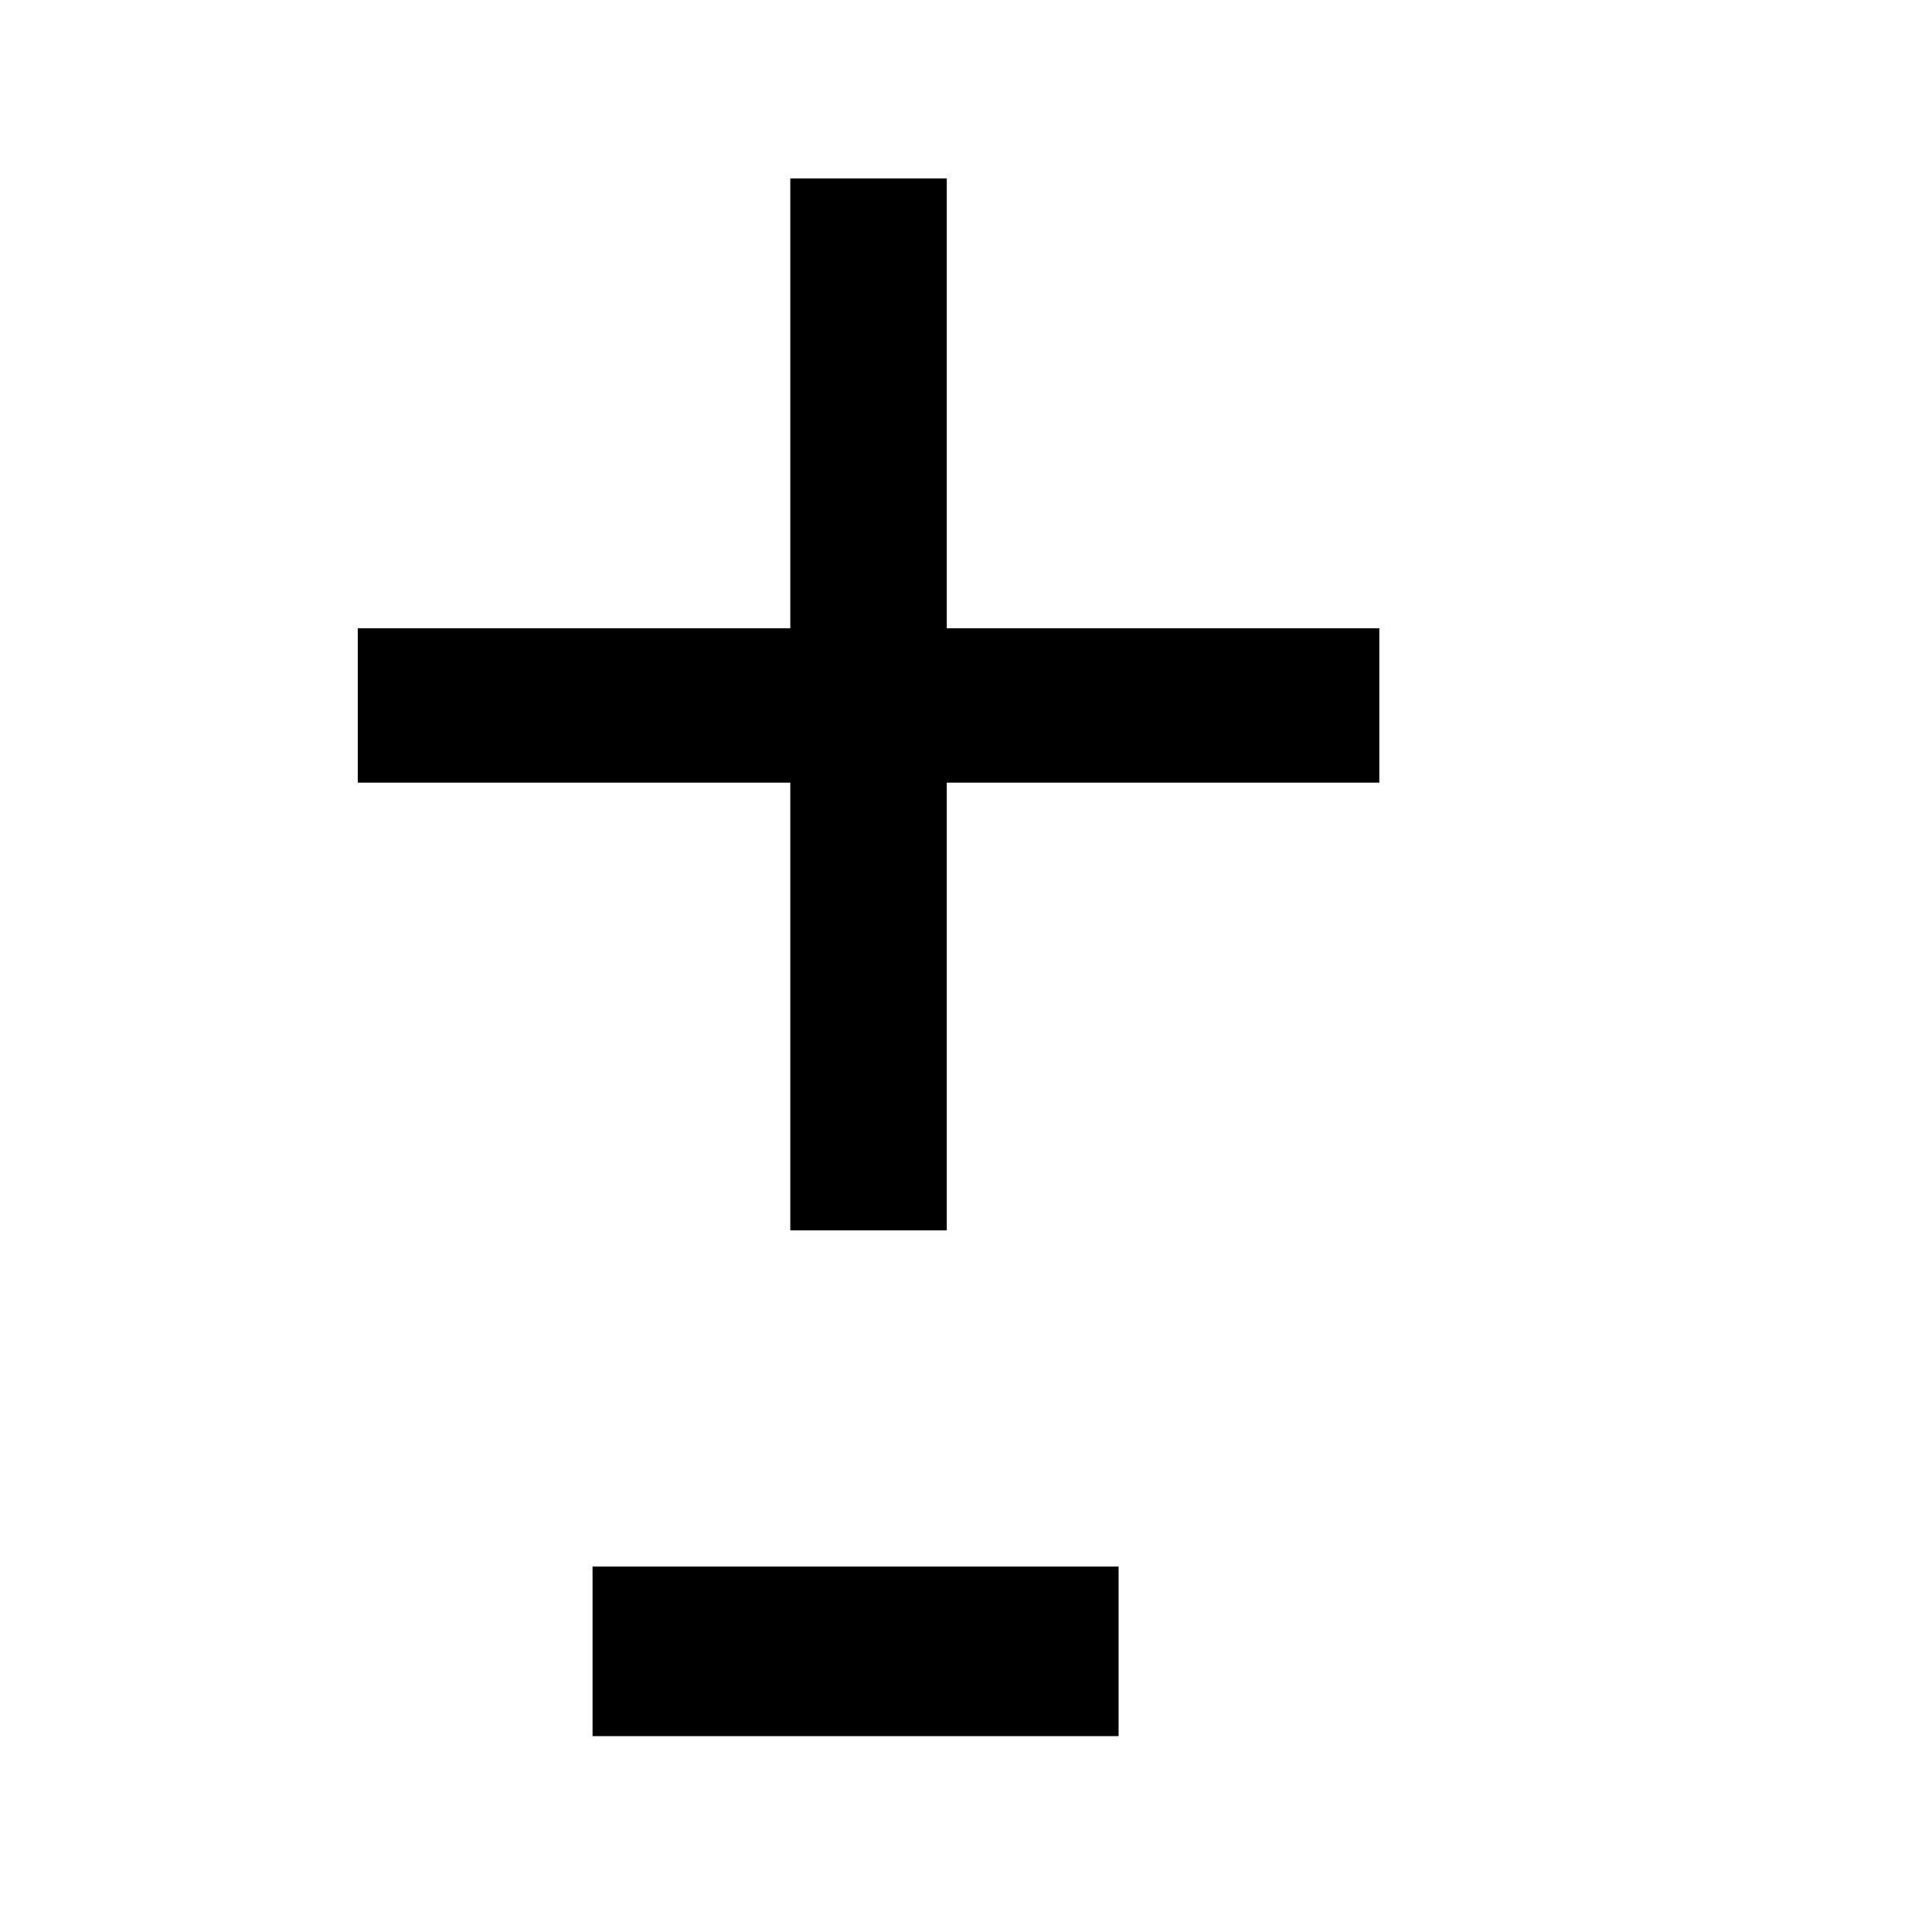
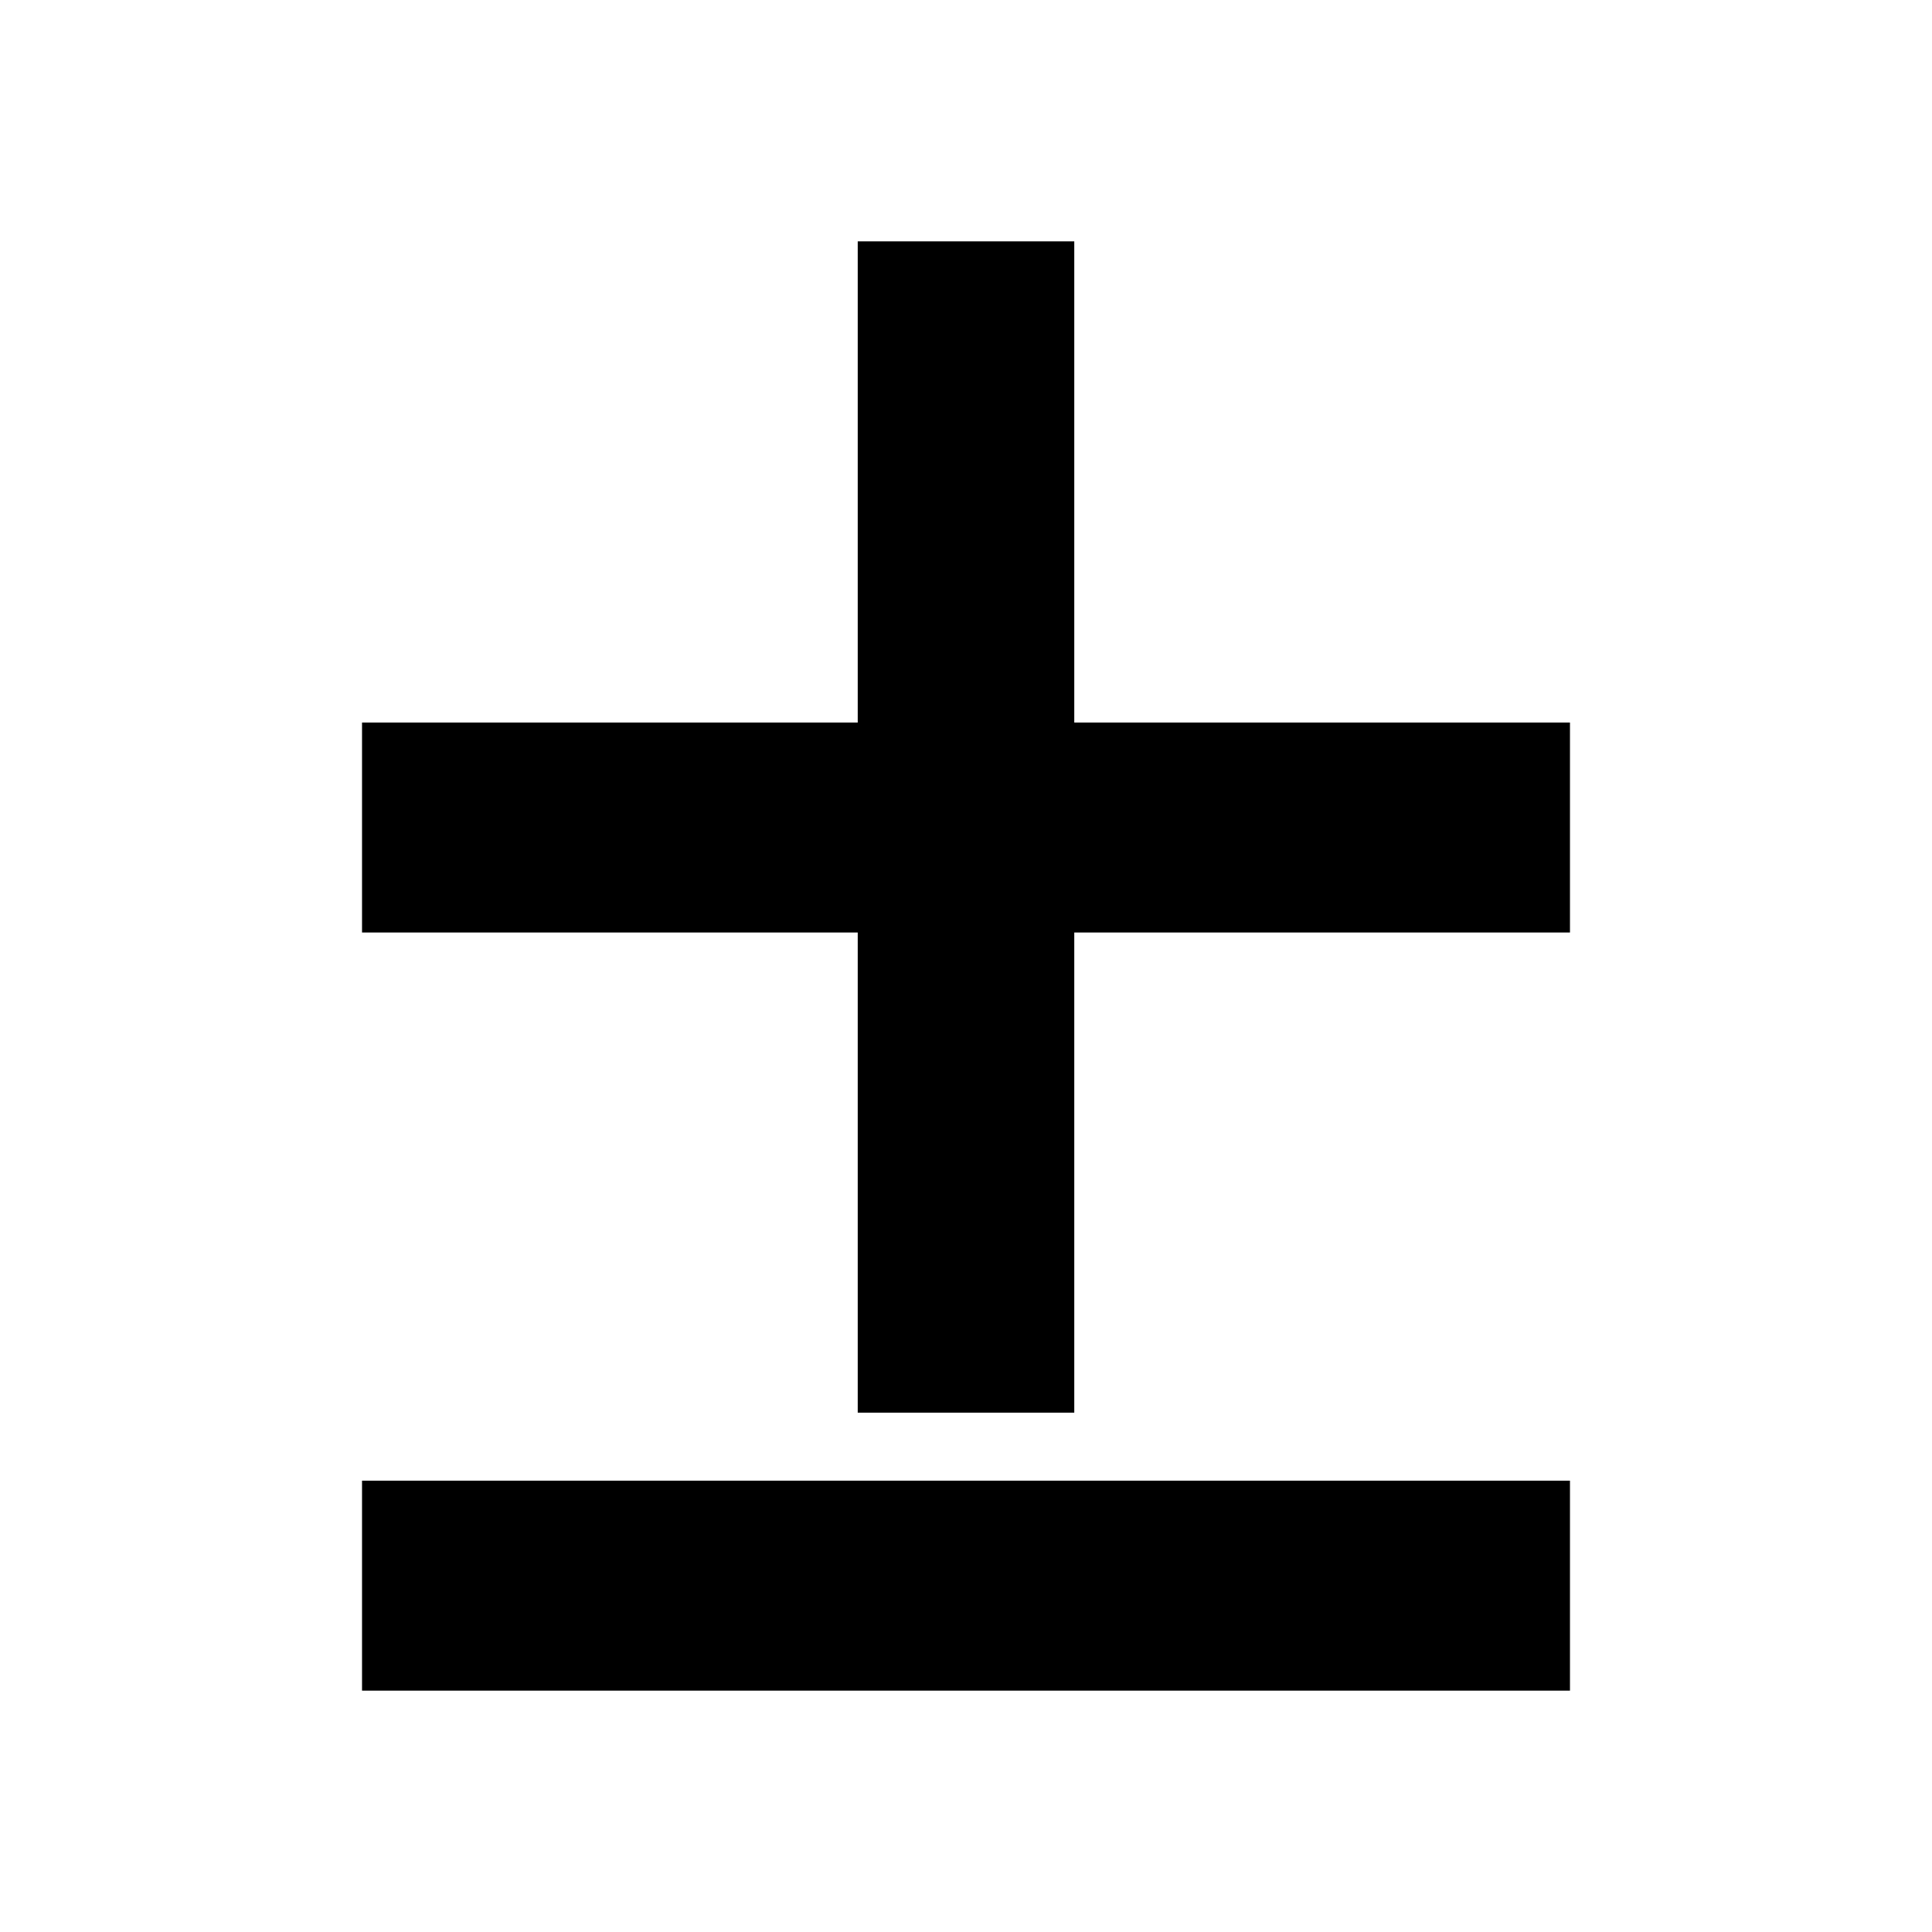
- <svg xmlns="http://www.w3.org/2000/svg" width="256px" height="256px" viewBox="0 0 256 256" version="1.1">
-   <defs />
-   <g id="VCS2-Clement-Colored" stroke="none" stroke-width="1" fill="none" fill-rule="evenodd" font-size="288" font-family="ArialRoundedMTBold, Arial Rounded MT Bold" font-weight="normal">
+ <svg xmlns="http://www.w3.org/2000/svg" width="256px" height="256px" viewBox="0 0 256 256" version="1.1" id="svg16">
+   <defs id="defs6" />
+   <g id="VCS2-Clement-Colored" font-size="288" font-weight="normal" font-family="ArialRoundedMTBold, Arial Rounded MT Bold" stroke-width="1" stroke="none" fill-rule="evenodd" fill="none">
    <g id="256x256/vcs-diff-symbolic" fill="#000000">
-       <text id="+">
-         <tspan x="33" y="195">+</tspan>
+       <text id="+" x="-25.656" y="-2">
+         <tspan x="7.344" y="193" id="tspan8" />
      </text>
-       <text id="-">
-         <tspan x="67" y="296">-</tspan>
-       </text>
+       <g aria-label="-" transform="matrix(1.158479,0,0,0.6618266,14.1368,21.70202)" style="font-size:524.963px;stroke-width:1.823" id="-">
+         <path d="M 29.206,263.657 H 167.368 v 42.038 H 29.206 Z" style="stroke-width:1.823" id="path867" />
+       </g>
+       <g aria-label="-" transform="matrix(1.158479,0,0,0.6618266,14.1368,21.70202)" style="font-size:524.963px;stroke-width:1.823" id="--1">
+         <path d="M 29.206,111.869 H 167.368 v 42.038 H 29.206 Z" style="stroke-width:1.823" id="path873" />
+       </g>
+       <g aria-label="-" transform="matrix(0,-1.12335,0.6825231,0,14.13681,21.70202)" style="font-size:524.963px;stroke-width:1.823" id="--1-6">
+         <path d="M -147.312,145.808 H -9.15 v 42.038 H -147.312 Z" style="stroke-width:1.823" id="path870" />
+       </g>
    </g>
  </g>
</svg>
